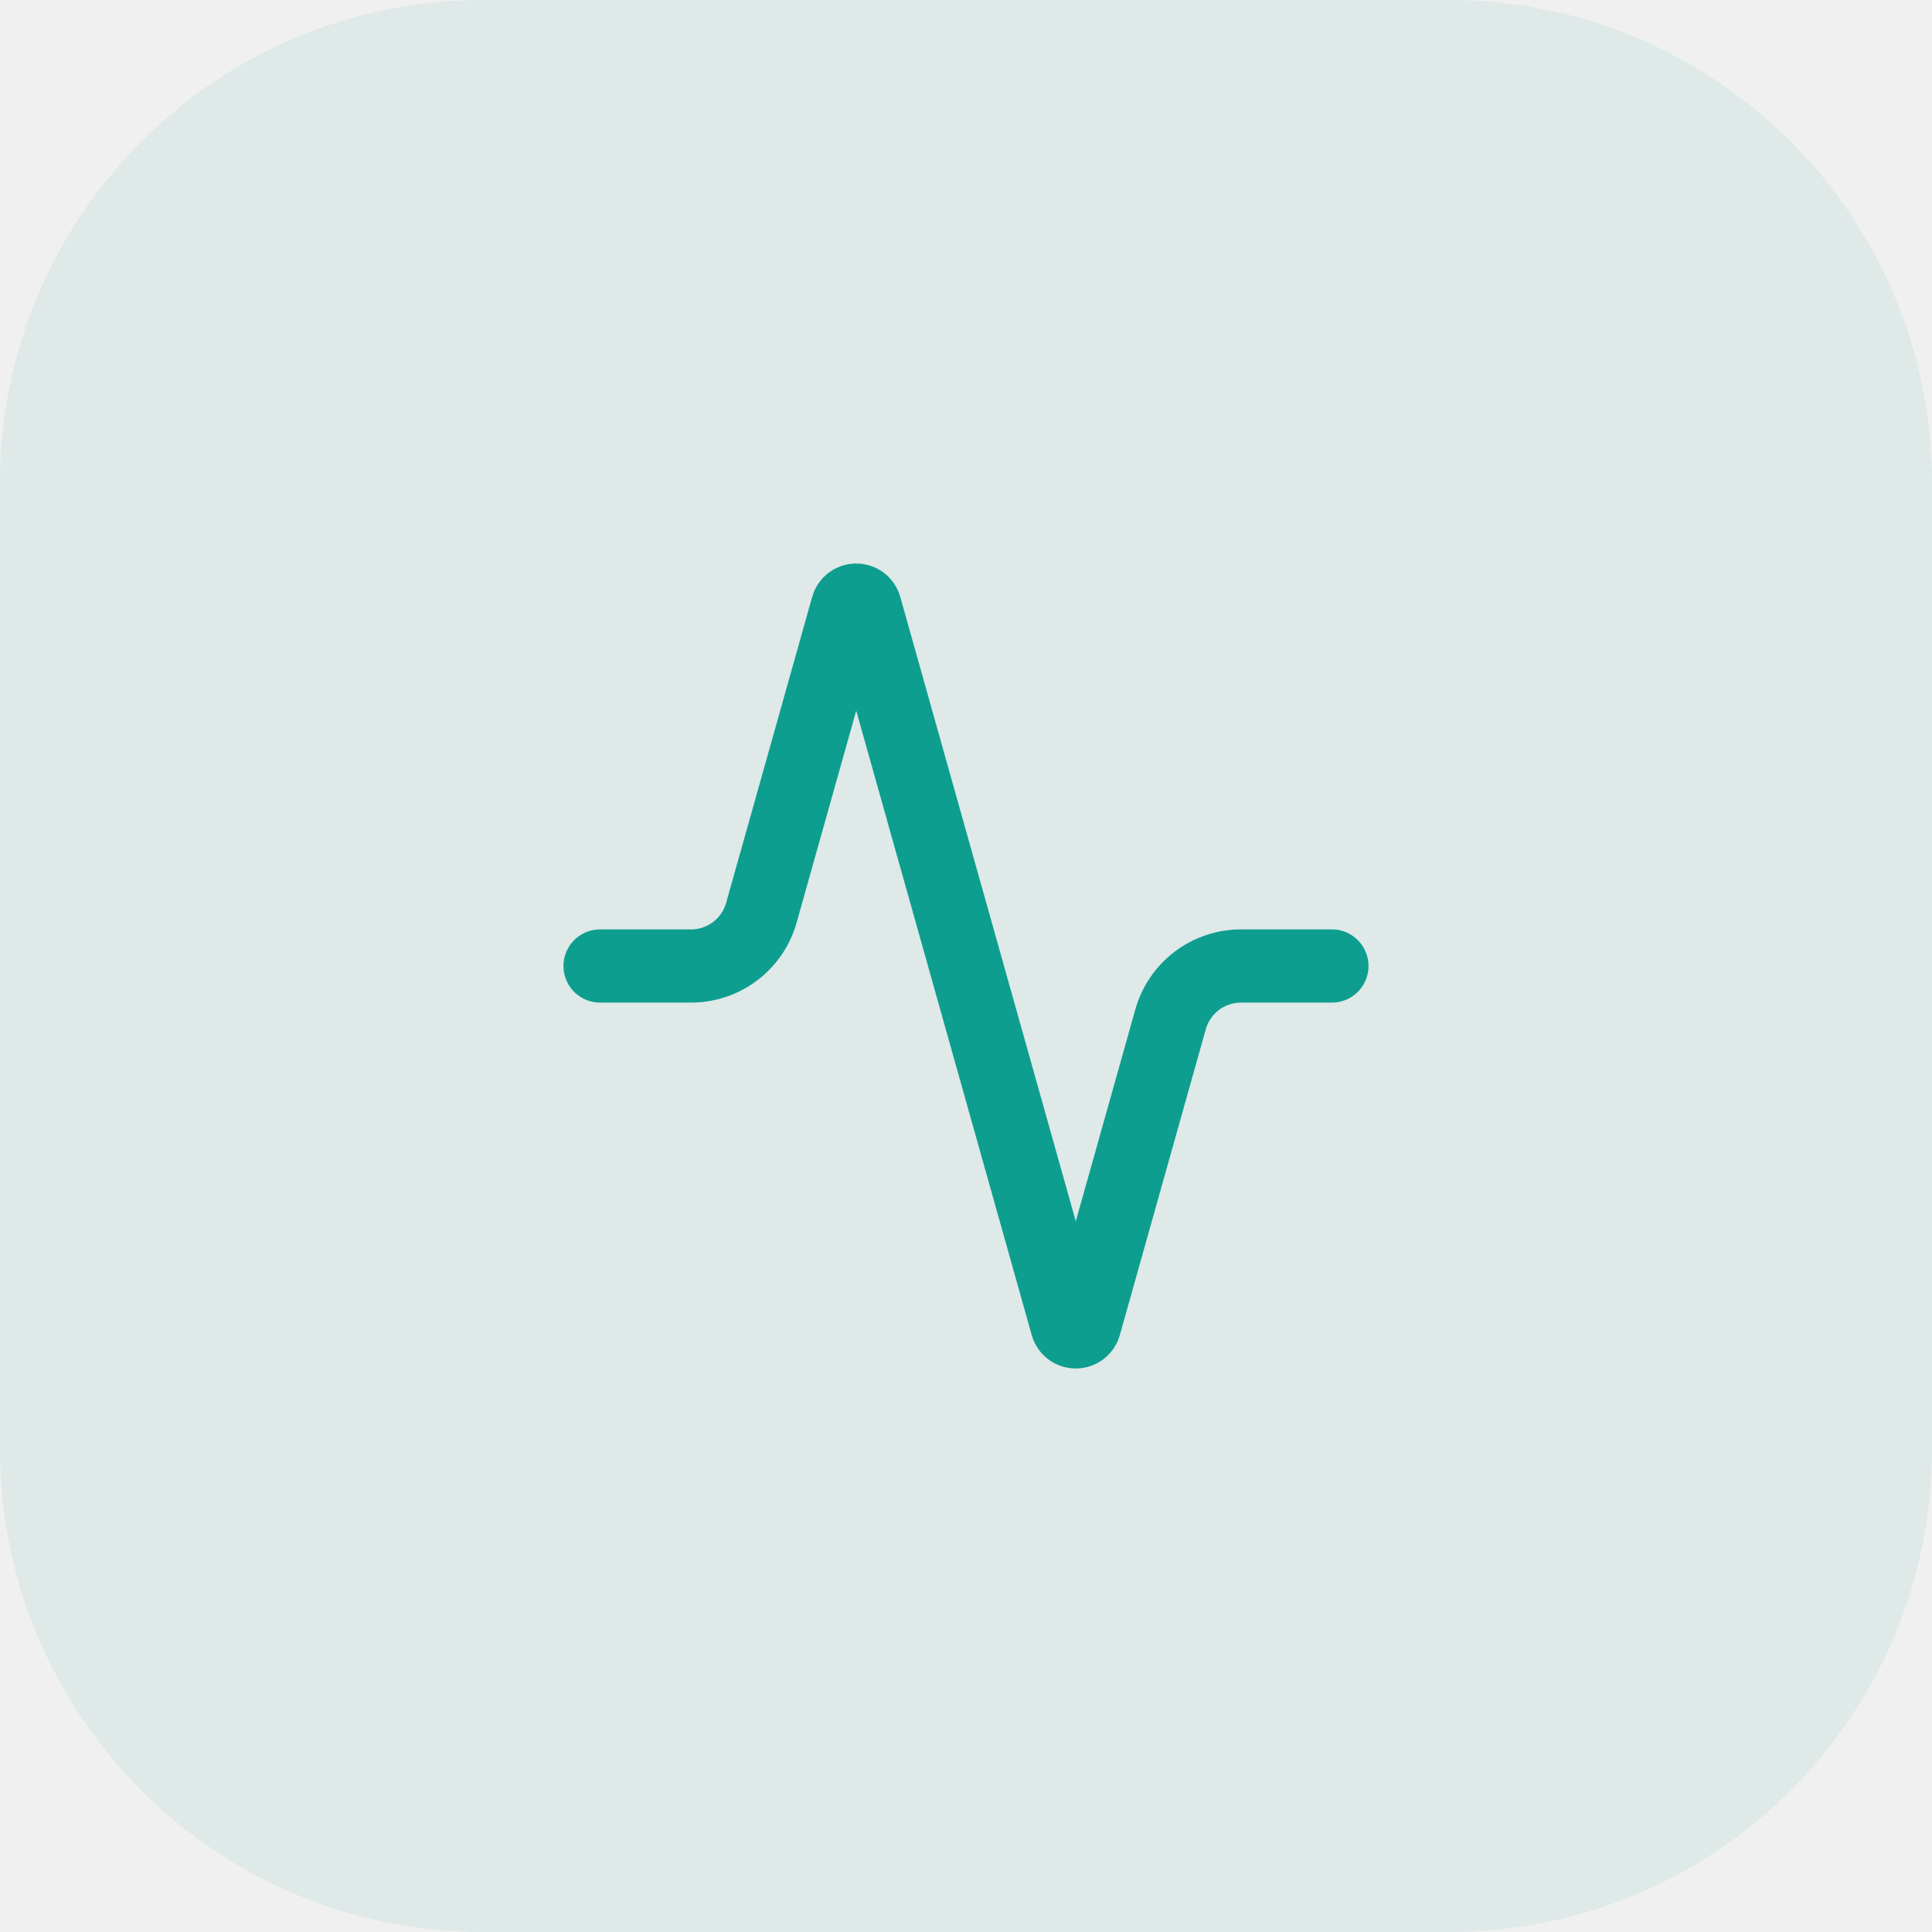
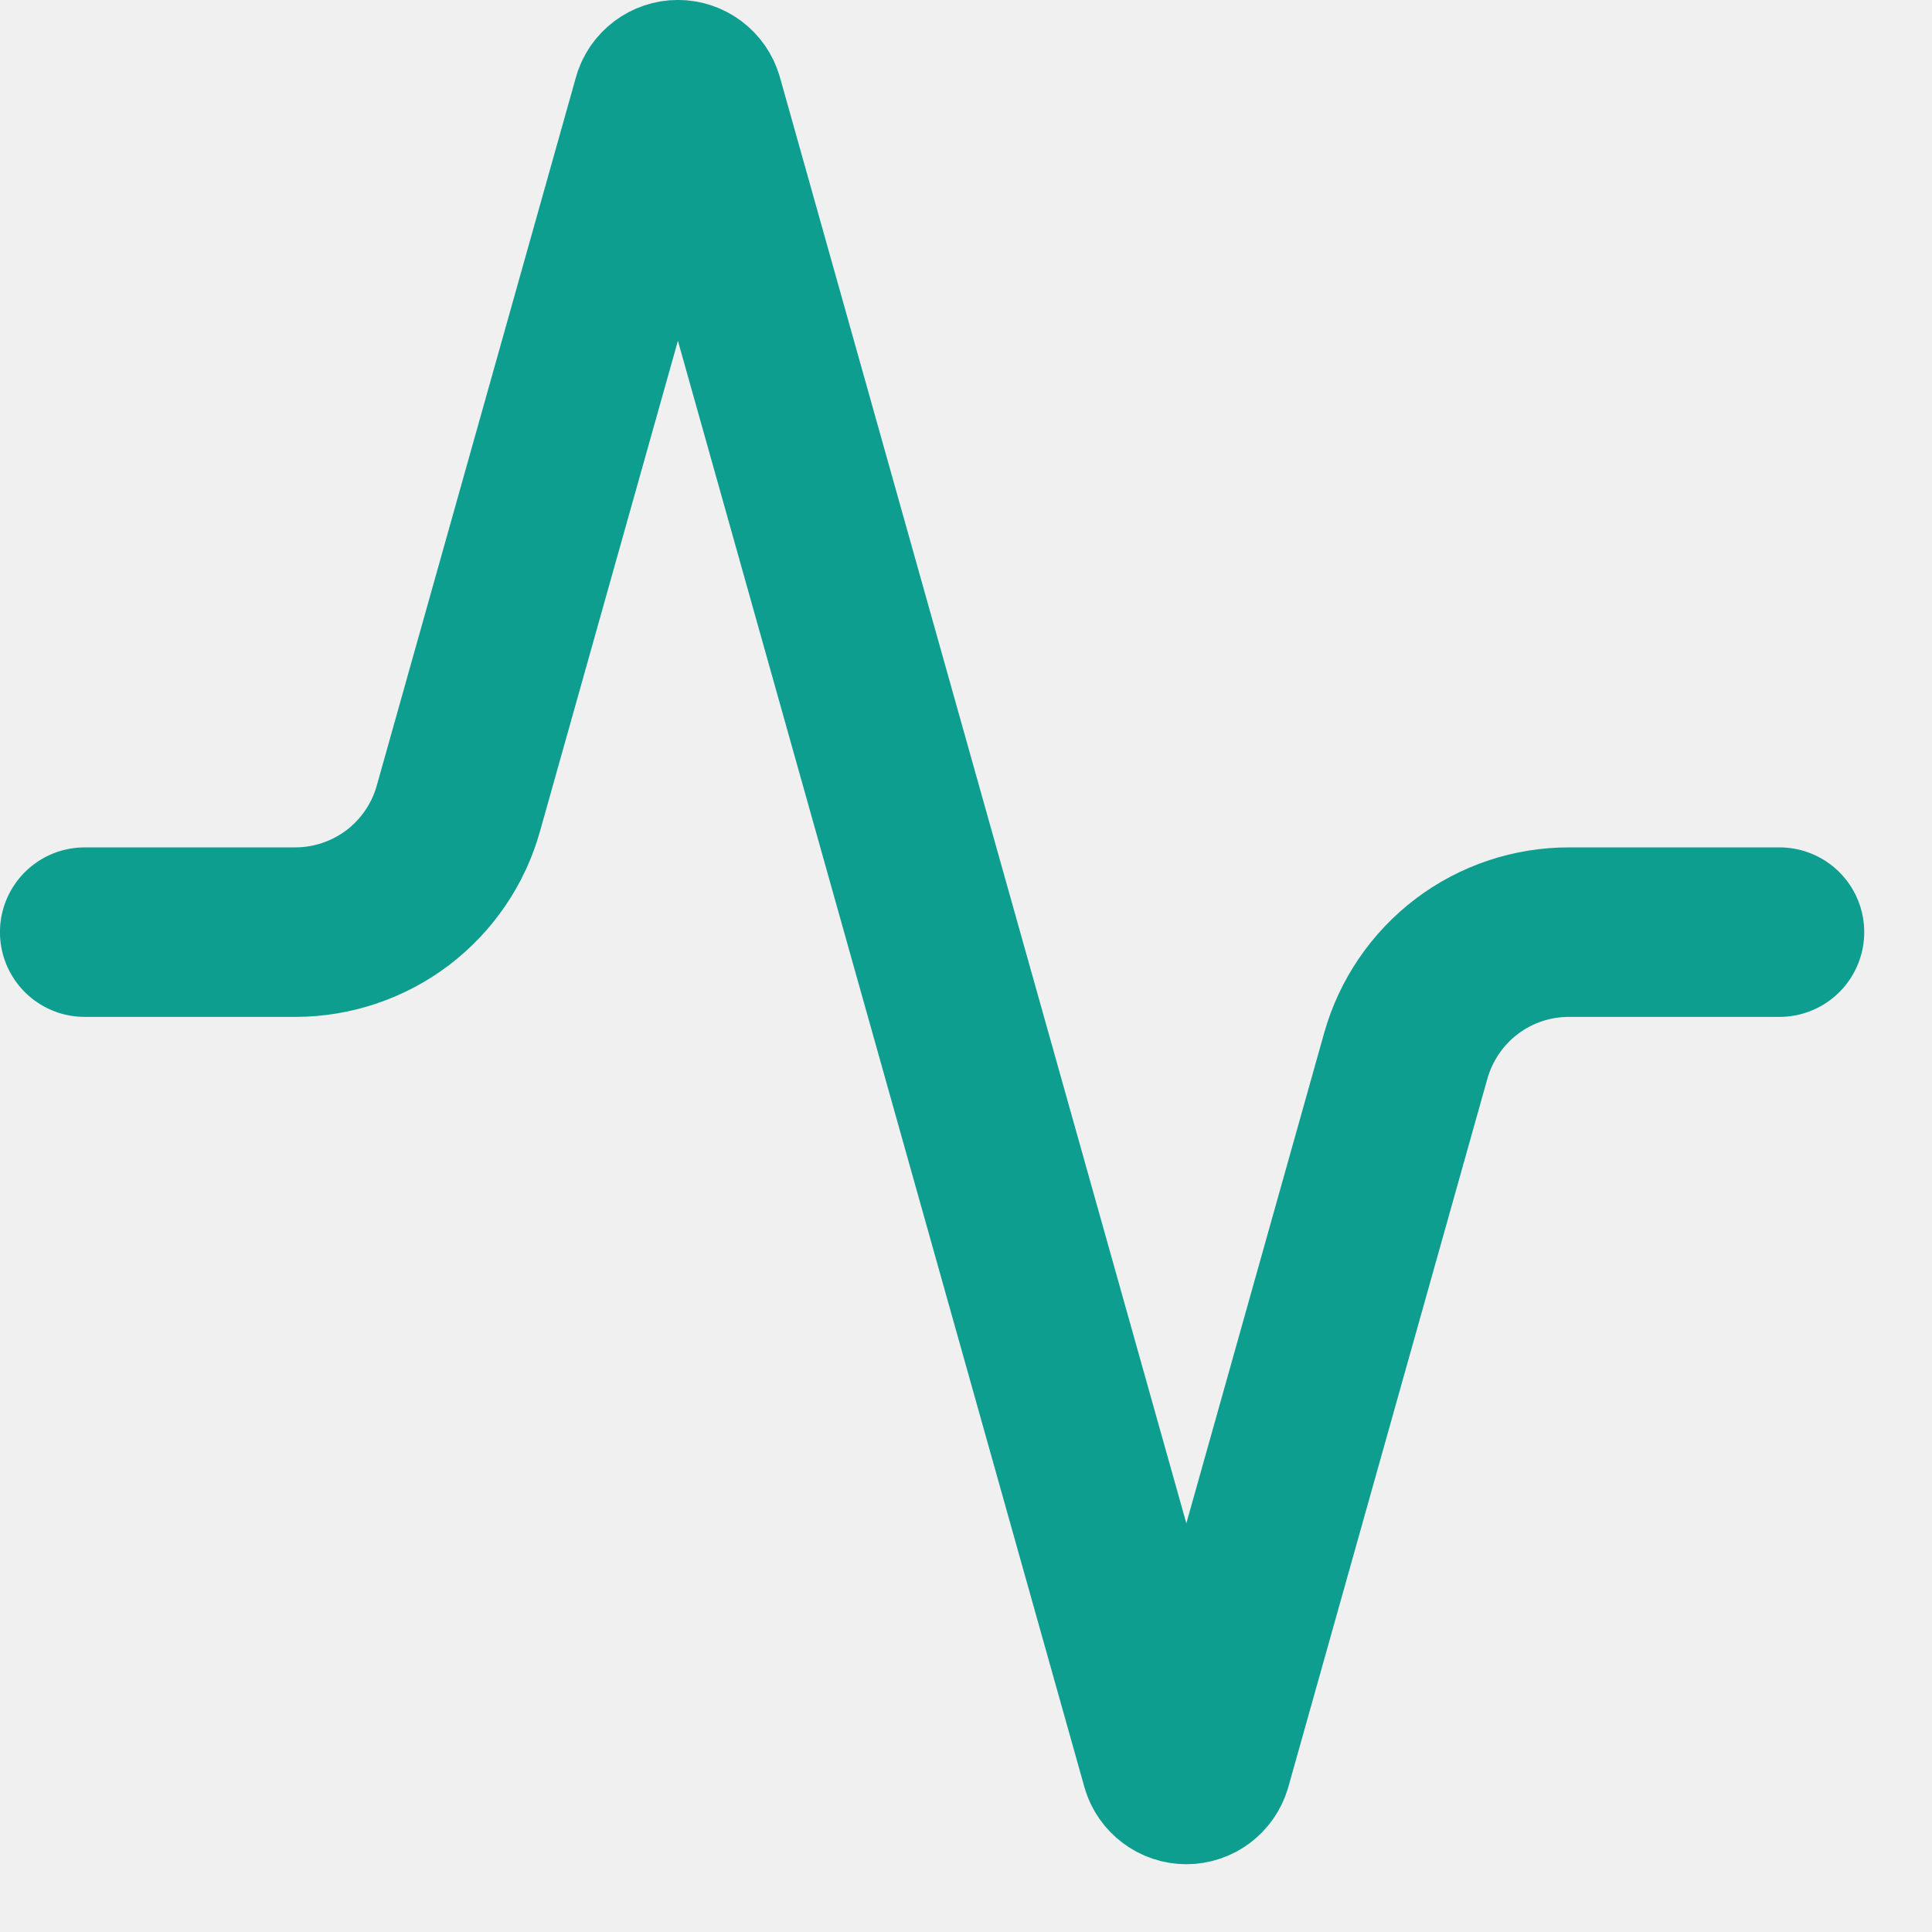
- <svg xmlns="http://www.w3.org/2000/svg" width="44" height="44" viewBox="0 0 44 44" fill="none">
-   <path d="M0 11C0 4.925 4.925 0 11 0H33C39.075 0 44 4.925 44 11V33C44 39.075 39.075 44 33 44H11C4.925 44 0 39.075 0 33V11Z" fill="#0D9E8F" fill-opacity="0.08" />
-   <g clip-path="url(#clip0_4_675)">
-     <path d="M30.333 22H28.267C27.902 21.999 27.548 22.118 27.257 22.337C26.967 22.557 26.756 22.866 26.658 23.217L24.7 30.183C24.687 30.227 24.661 30.265 24.625 30.292C24.589 30.319 24.545 30.333 24.5 30.333C24.455 30.333 24.411 30.319 24.375 30.292C24.339 30.265 24.312 30.227 24.3 30.183L19.7 13.817C19.687 13.773 19.661 13.735 19.625 13.708C19.589 13.681 19.545 13.667 19.5 13.667C19.455 13.667 19.411 13.681 19.375 13.708C19.339 13.735 19.312 13.773 19.3 13.817L17.341 20.783C17.244 21.133 17.034 21.441 16.746 21.66C16.457 21.88 16.104 21.999 15.742 22H13.666" stroke="#0D9E8F" stroke-width="1.667" stroke-linecap="round" stroke-linejoin="round" />
-   </g>
-   <defs>
-     <clipPath id="clip0_4_675">
-       <rect width="20" height="20" fill="white" transform="translate(12 12)" />
-     </clipPath>
-   </defs>
+ <svg xmlns="http://www.w3.org/2000/svg" width="19" height="19" viewBox="0 0 19 19" fill="none">
+   <path d="M17.5 9.167H15.434C15.069 9.166 14.715 9.284 14.424 9.504C14.134 9.724 13.924 10.033 13.825 10.383L11.867 17.35C11.854 17.393 11.828 17.431 11.792 17.458C11.756 17.485 11.712 17.5 11.667 17.5C11.622 17.5 11.578 17.485 11.542 17.458C11.506 17.431 11.479 17.393 11.467 17.35L6.867 0.983C6.854 0.94 6.828 0.902 6.792 0.875C6.756 0.848 6.712 0.833 6.667 0.833C6.622 0.833 6.578 0.848 6.542 0.875C6.506 0.902 6.479 0.94 6.467 0.983L4.508 7.95C4.411 8.299 4.201 8.607 3.913 8.827C3.624 9.046 3.271 9.166 2.909 9.167H0.833" stroke="#0D9E8F" stroke-width="1.667" stroke-linecap="round" stroke-linejoin="round" />
</svg>
